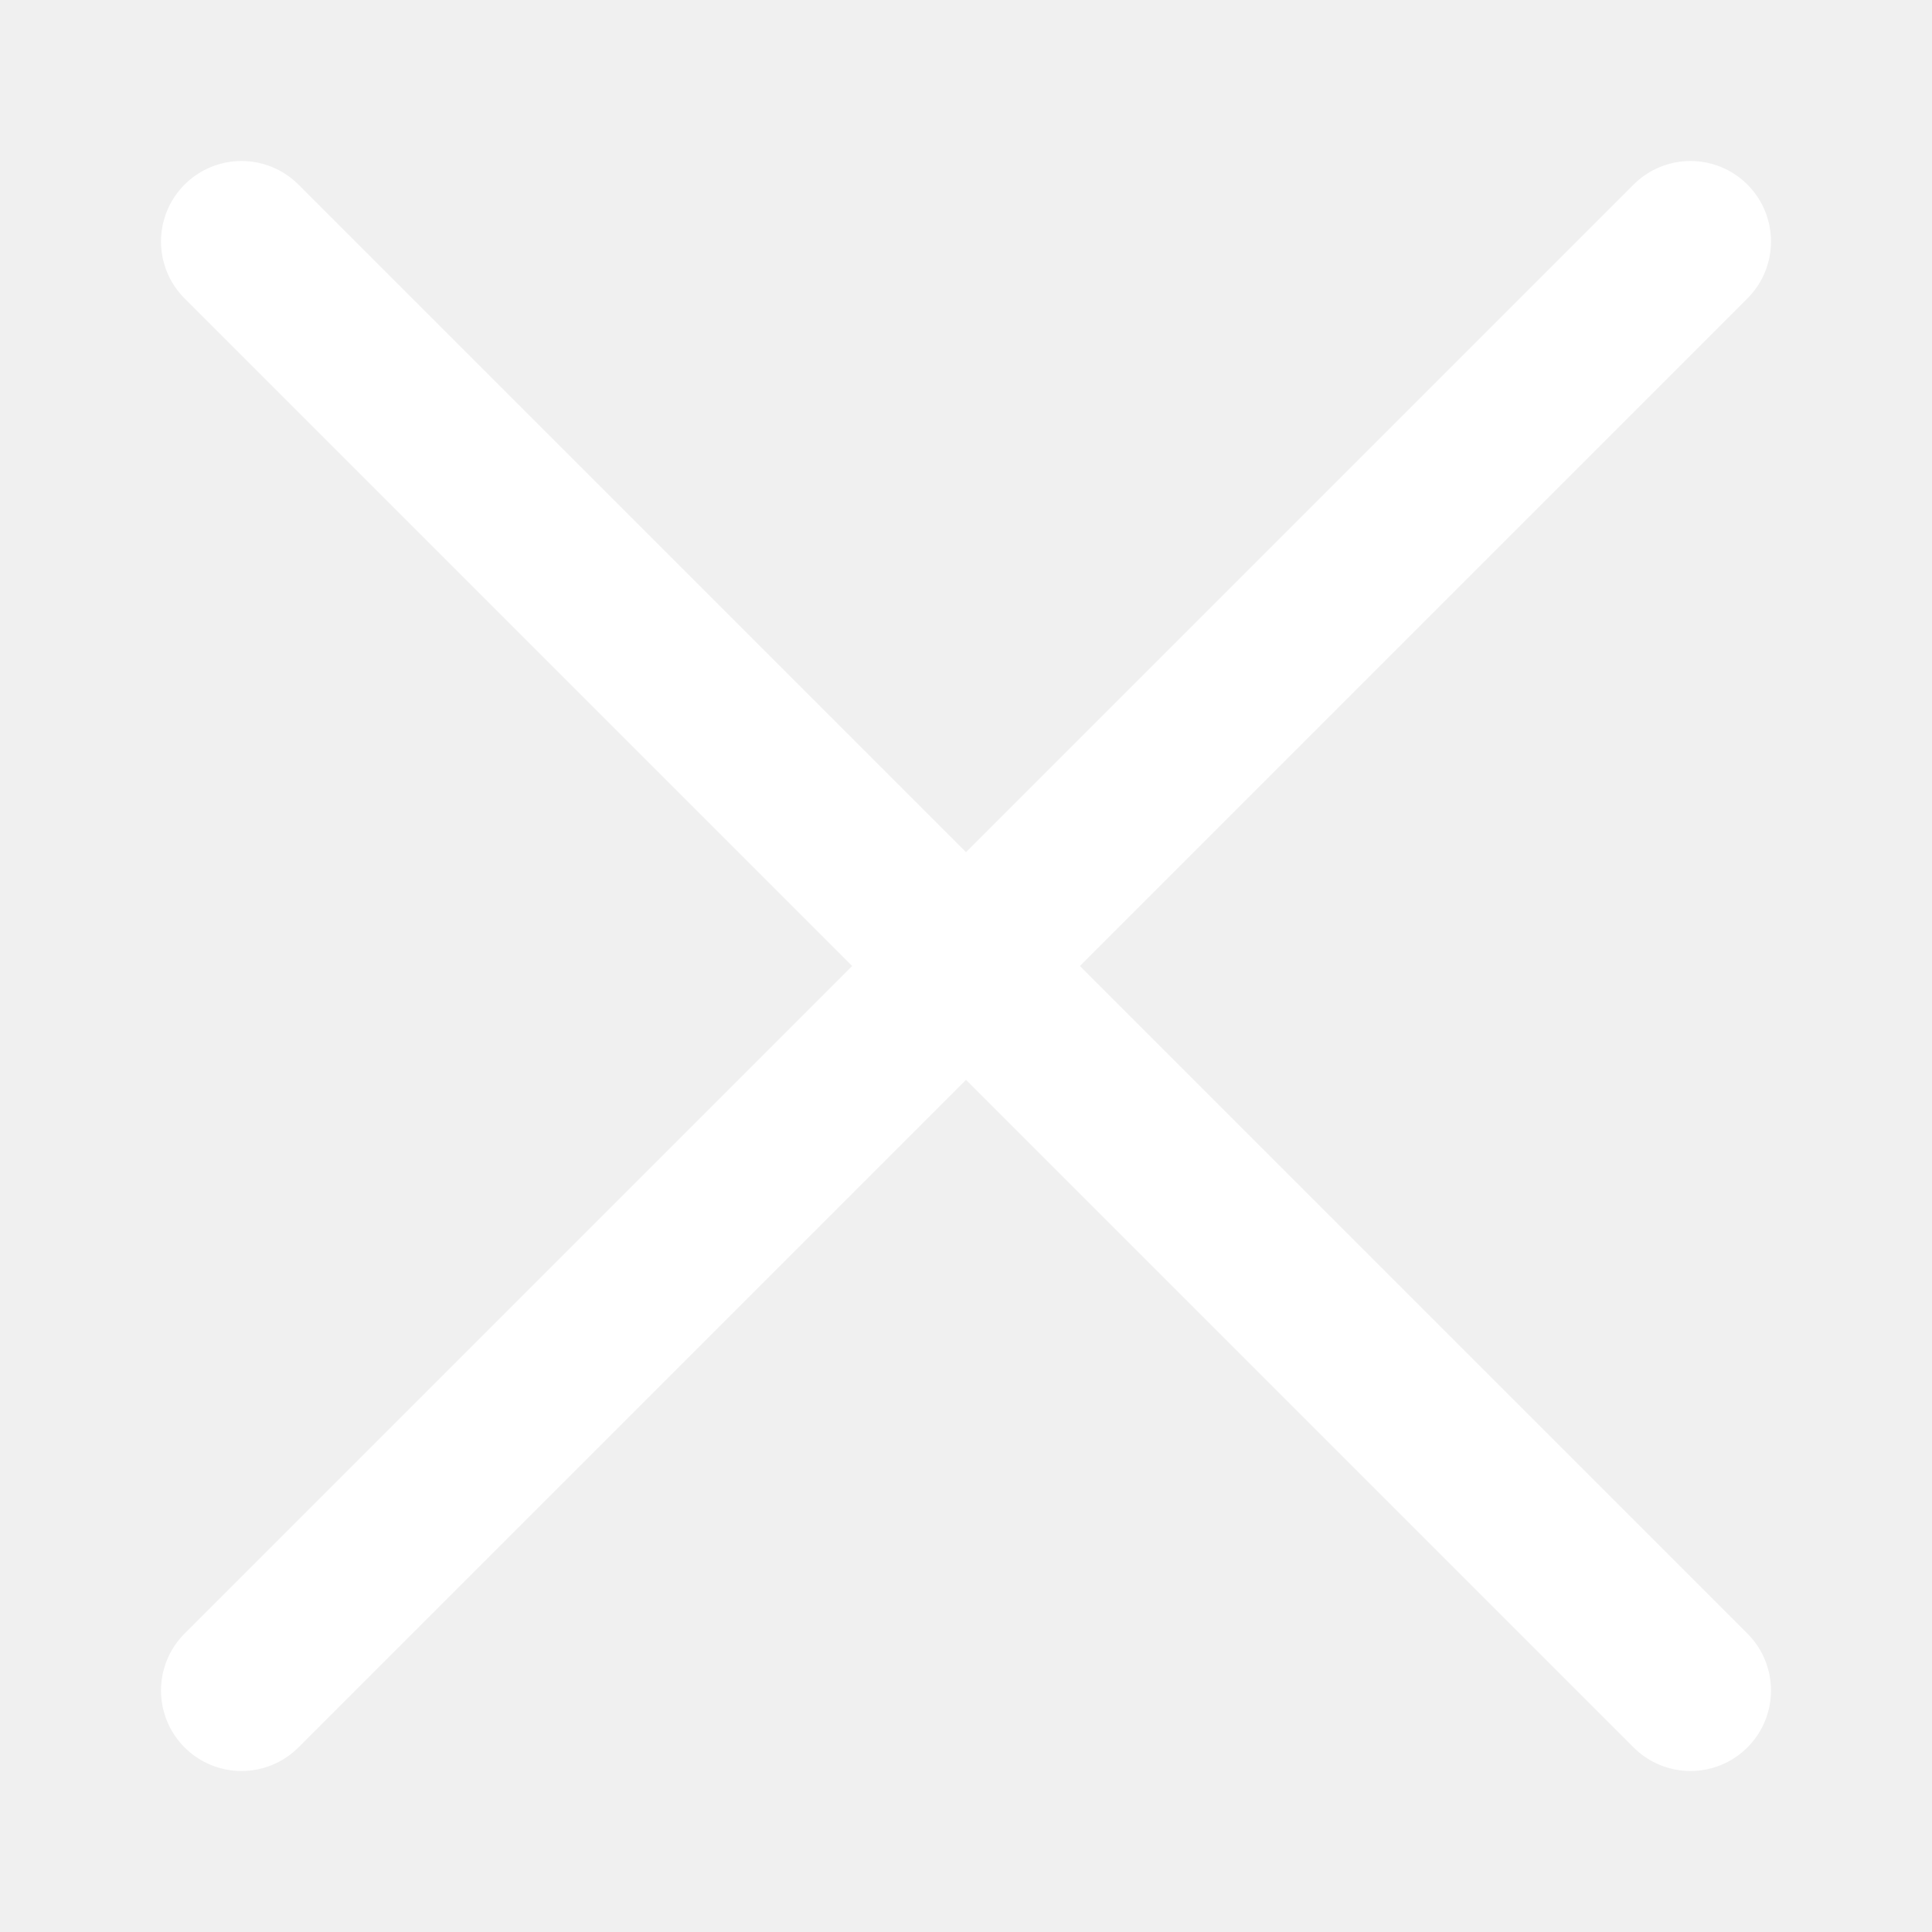
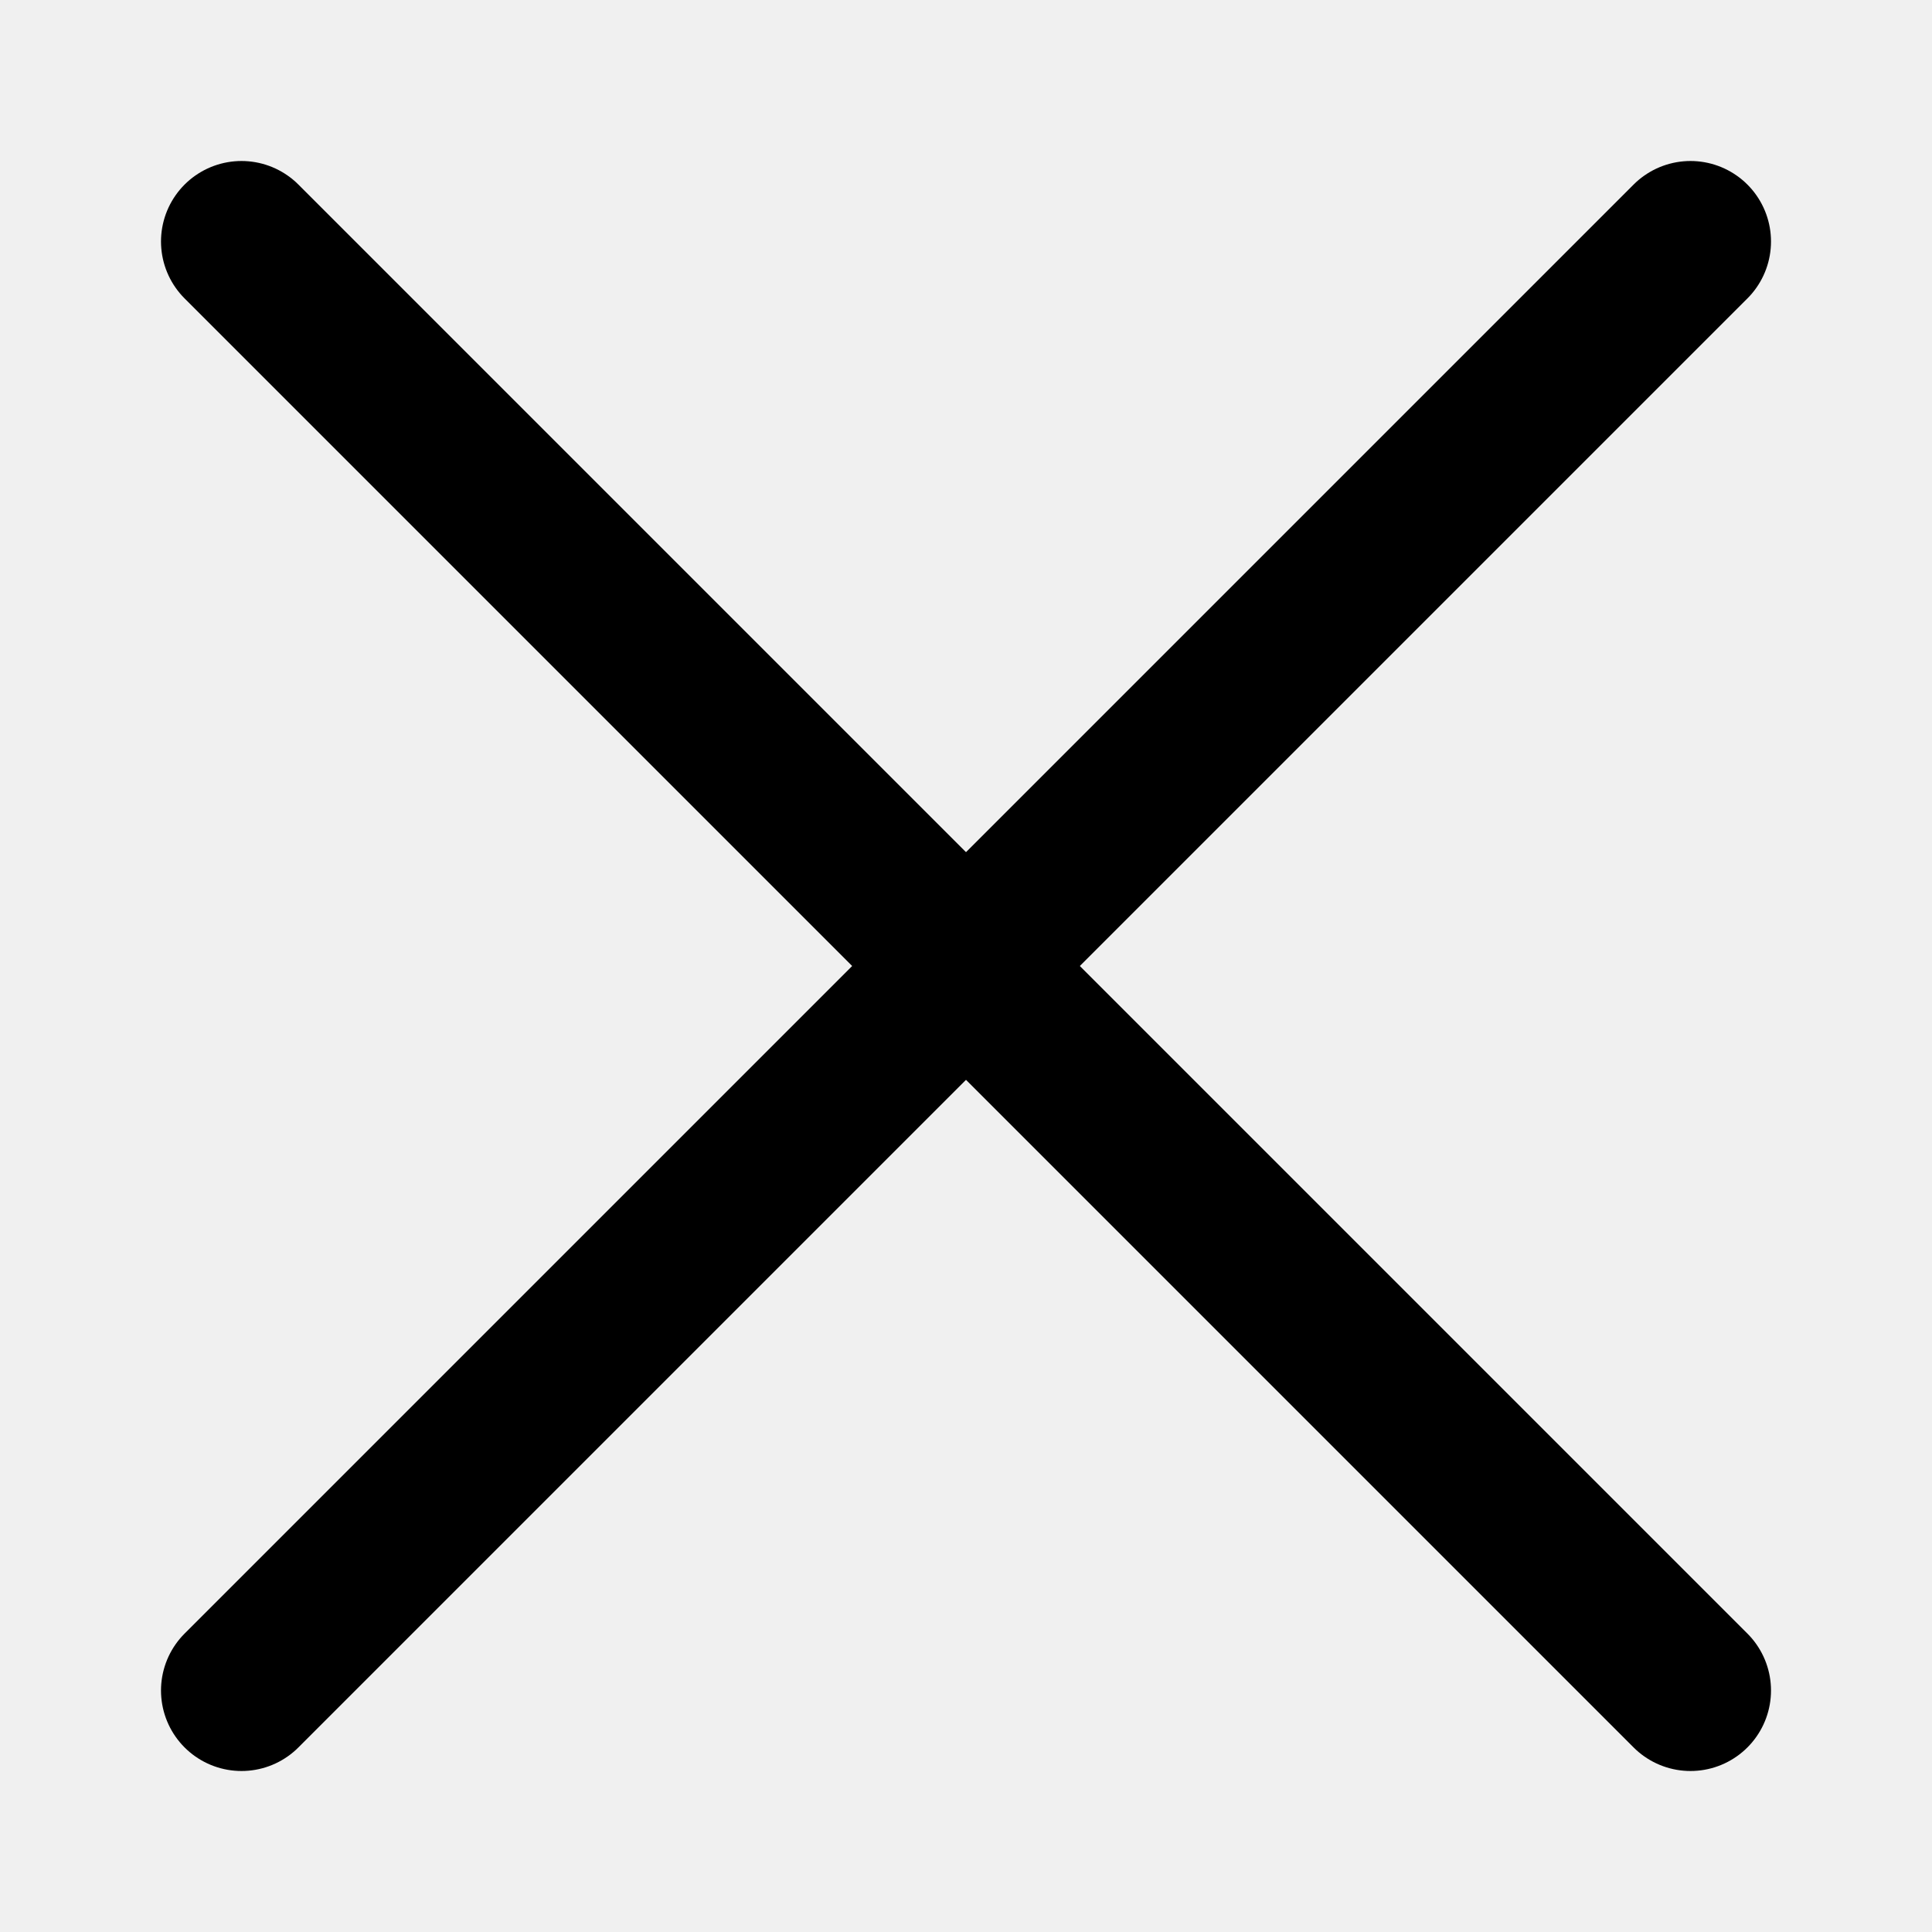
<svg xmlns="http://www.w3.org/2000/svg" width="24" height="24" viewBox="0 0 24 24" fill="none">
-   <path d="M3 21L21 3" stroke="white" stroke-width="2" stroke-linecap="round" stroke-linejoin="round" />
-   <path d="M21 21L3 3" stroke="white" stroke-width="2" stroke-linecap="round" stroke-linejoin="round" />
+   <path d="M3 21L21 3" stroke="currentColor" stroke-width="2" stroke-linecap="round" stroke-linejoin="round" />
+   <path d="M21 21L3 3" stroke="currentColor" stroke-width="2" stroke-linecap="round" stroke-linejoin="round" />
</svg>
